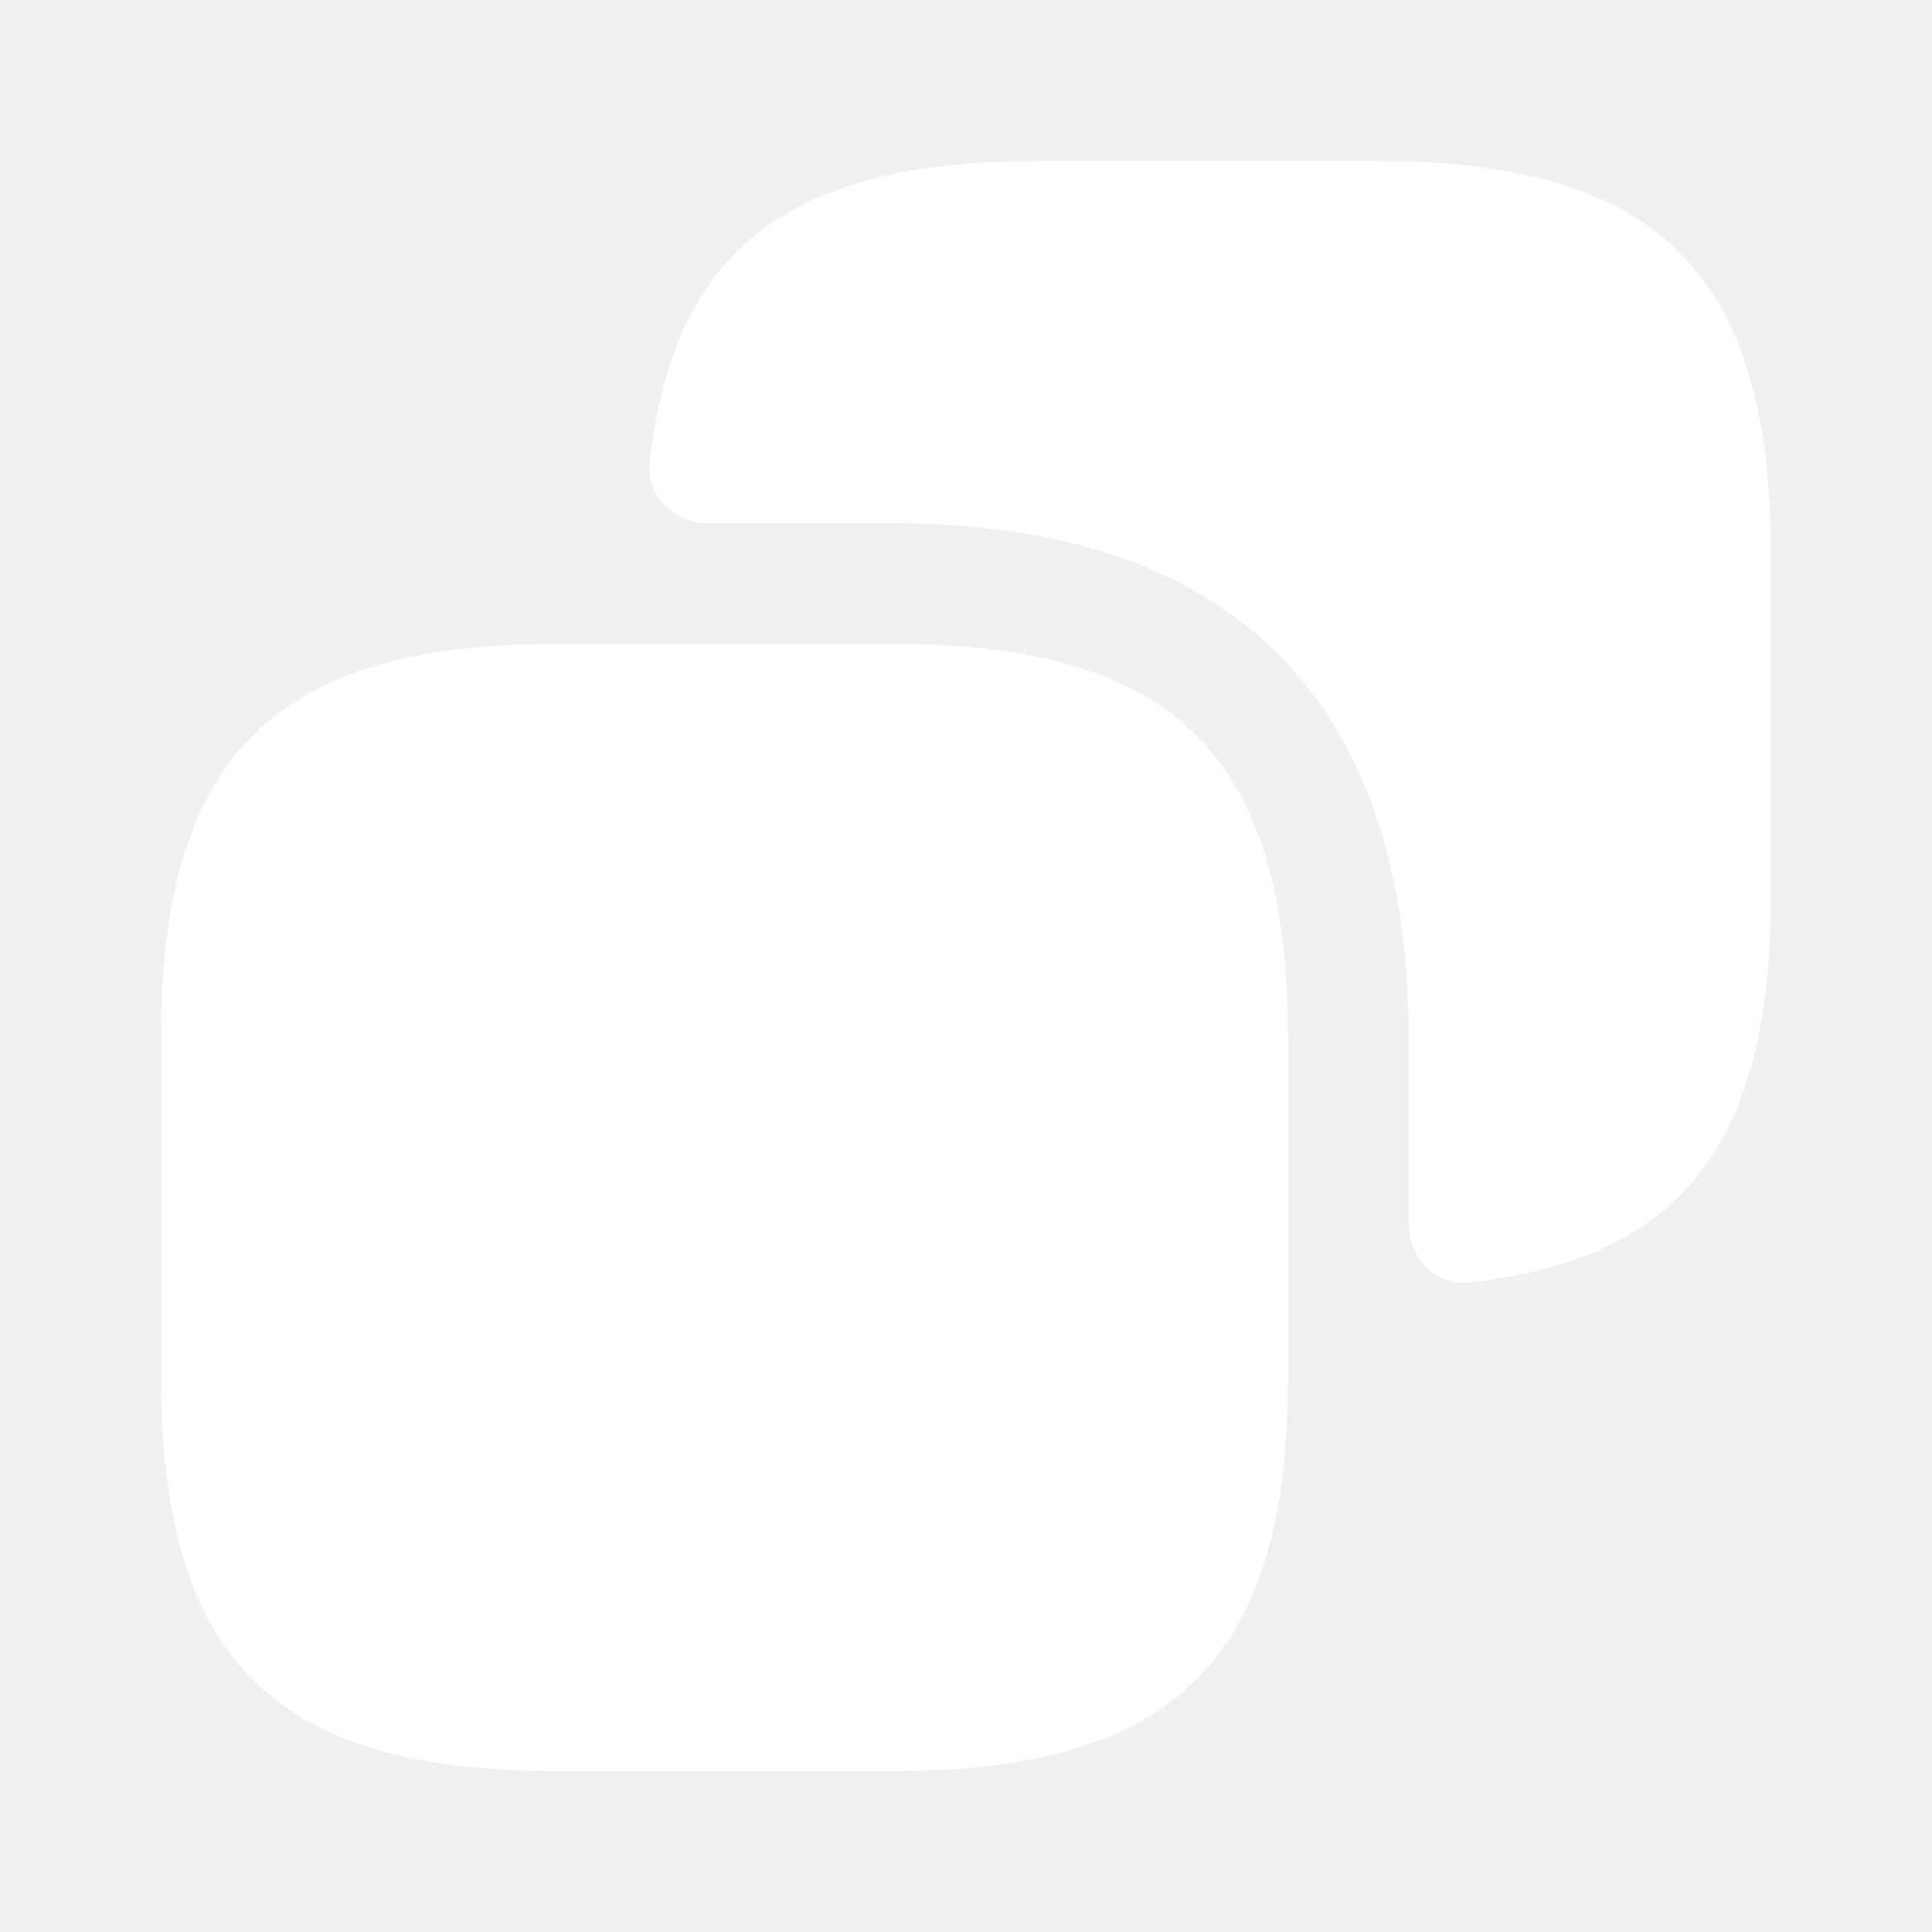
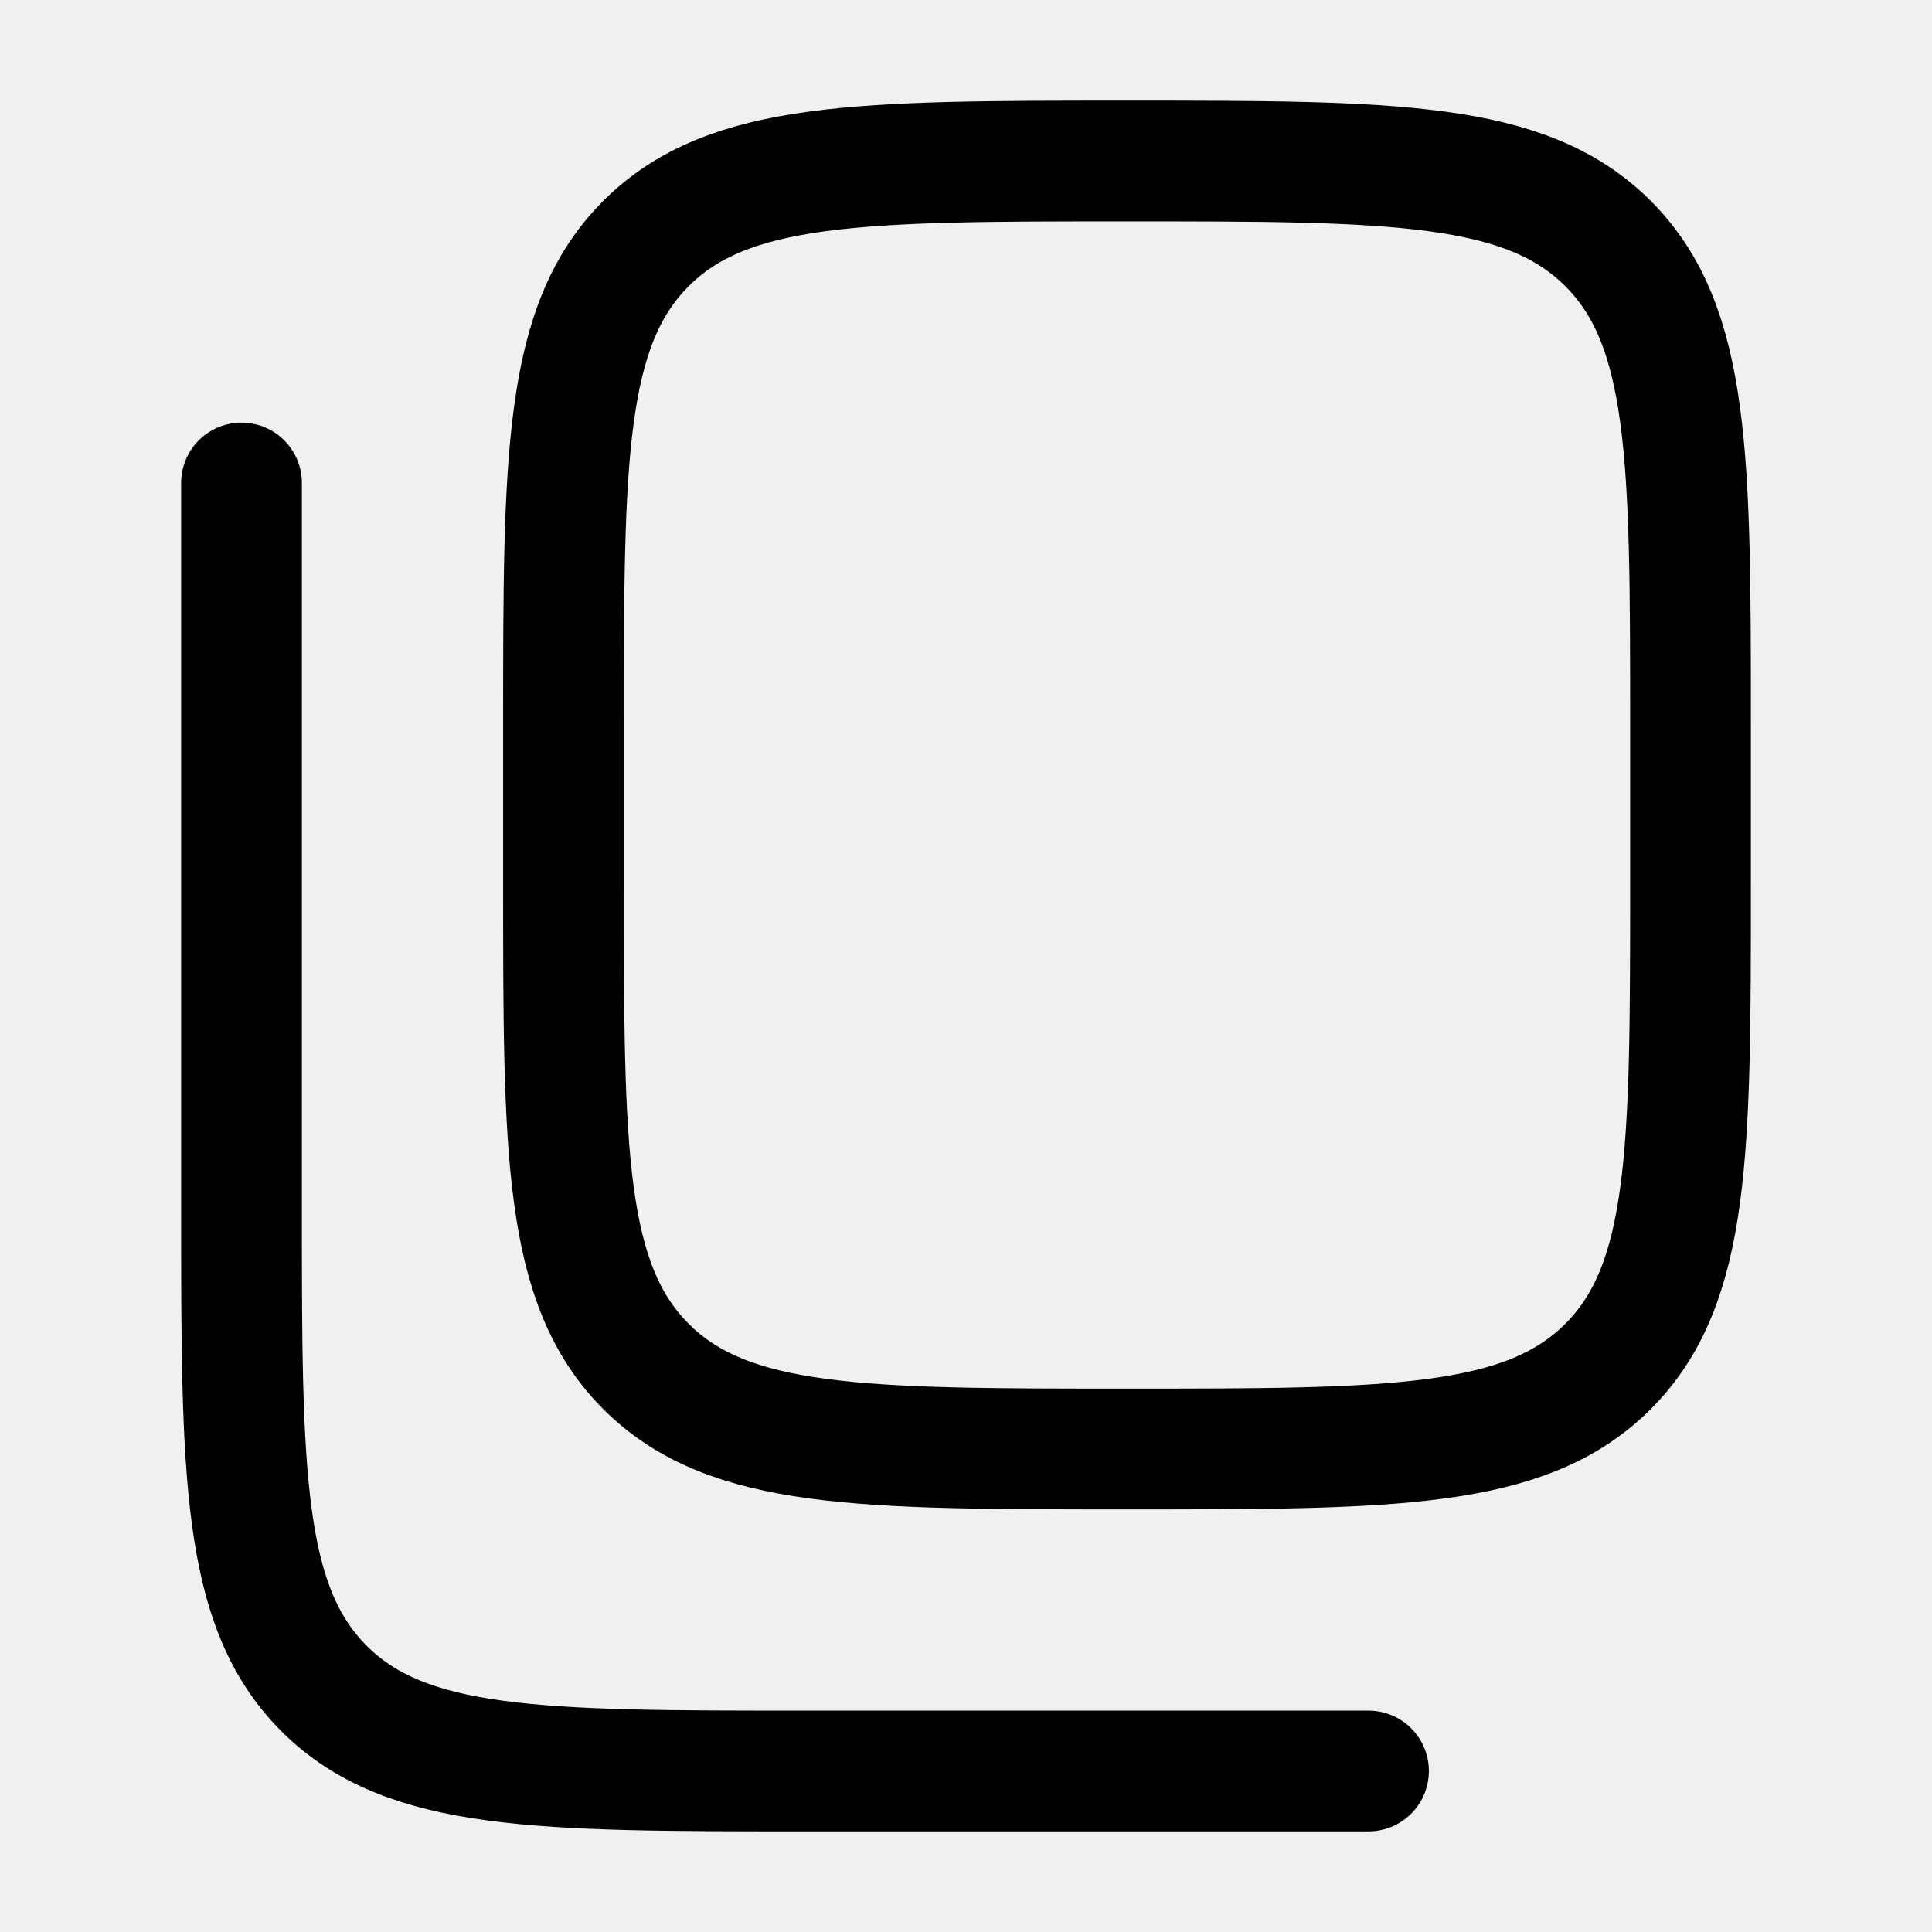
- <svg xmlns="http://www.w3.org/2000/svg" width="24" height="24" viewBox="0 0 24 24" fill="#fff">
-   <path d="M16 12.9V17.1C16 20.6 14.6 22 11.1 22H6.9C3.4 22 2 20.6 2 17.1V12.9C2 9.4 3.4 8 6.9 8H11.1C14.6 8 16 9.4 16 12.9Z" />
-   <path d="M17.1 2H12.9C9.81 2 8.37 3.09 8.07 5.74C8.02 6.17 8.38 6.5 8.81 6.5H11.1C15.3 6.5 17.5 8.7 17.5 12.9V15.19C17.5 15.63 17.83 15.98 18.26 15.93C20.91 15.63 22 14.19 22 11.1V6.9C22 3.4 20.6 2 17.1 2Z" />
+ <svg xmlns="http://www.w3.org/2000/svg" viewBox="0 0 24 24" width="24" height="24" fill="none">
+   <path d="M7 11V9C7 5.7 7 4.05 8.025 3.025C9.05 2 10.7 2 14 2C17.3 2 18.95 2 19.975 3.025C21 4.05 21 5.7 21 9V11C21 14.3 21 15.95 19.975 16.975C18.95 18 17.3 18 14 18C10.7 18 9.05 18 8.025 16.975C7 15.95 7 14.3 7 11Z" stroke="currentColor" stroke-linecap="round" stroke-linejoin="round" stroke-width="1.5" />
+   <path d="M3 6V15C3 18.3 3 19.95 4.025 20.975C5.05 22 6.7 22 10 22H17" stroke="currentColor" stroke-linecap="round" stroke-linejoin="round" stroke-width="1.5" />
</svg>
